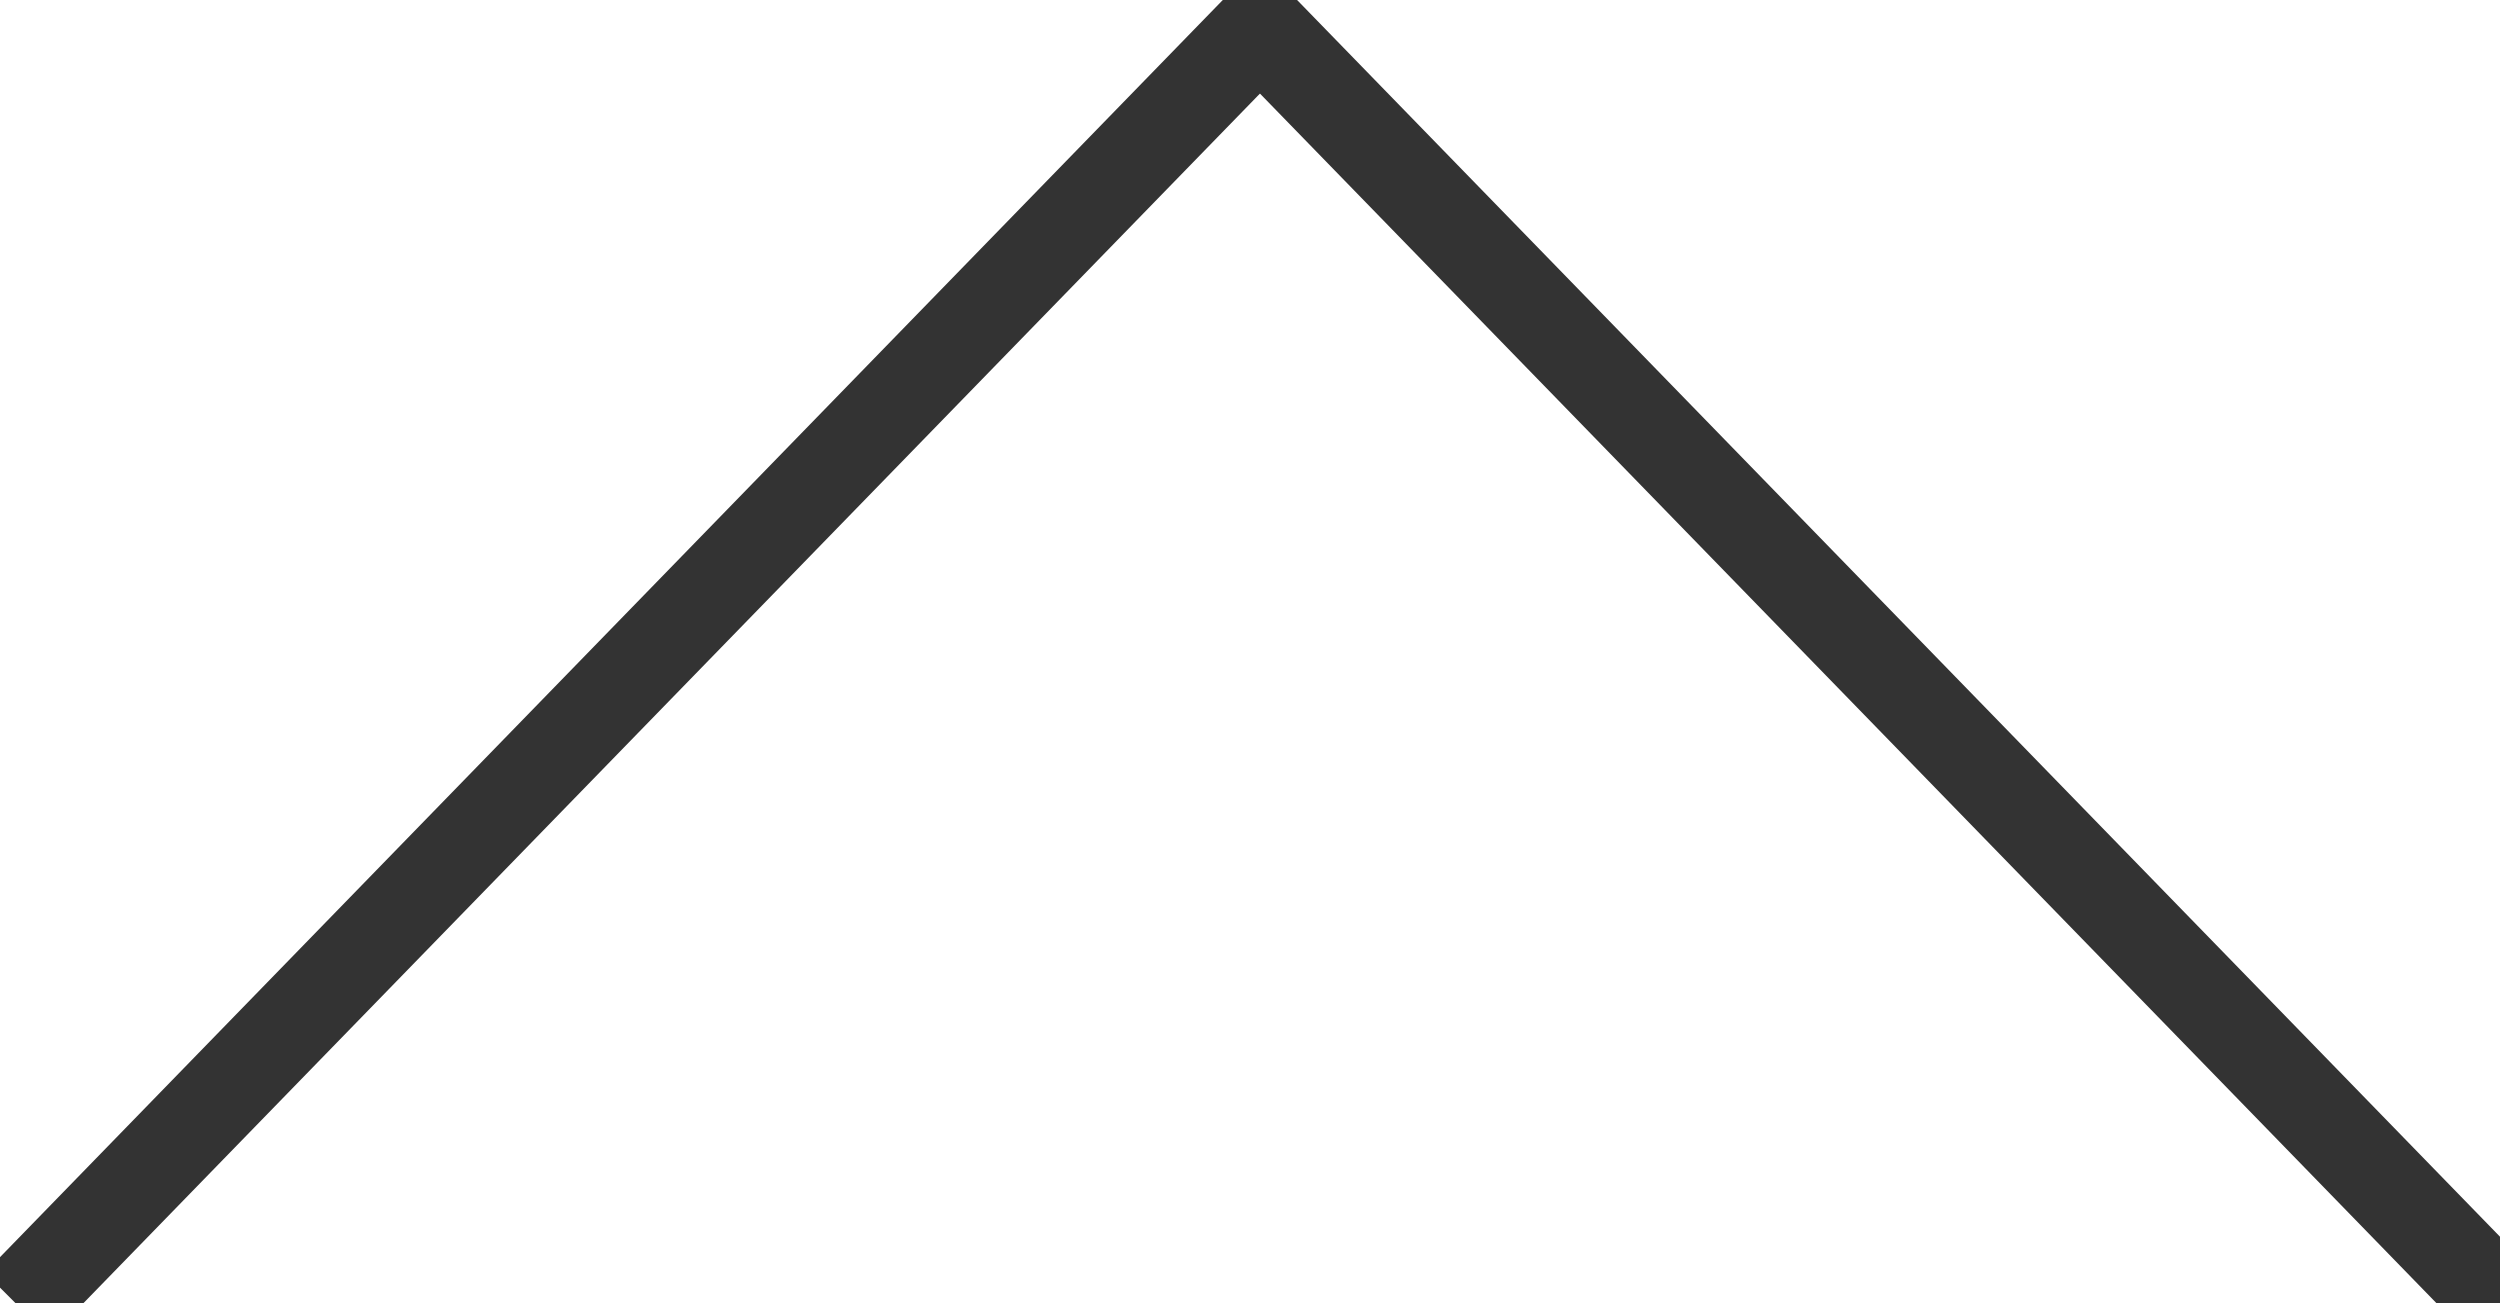
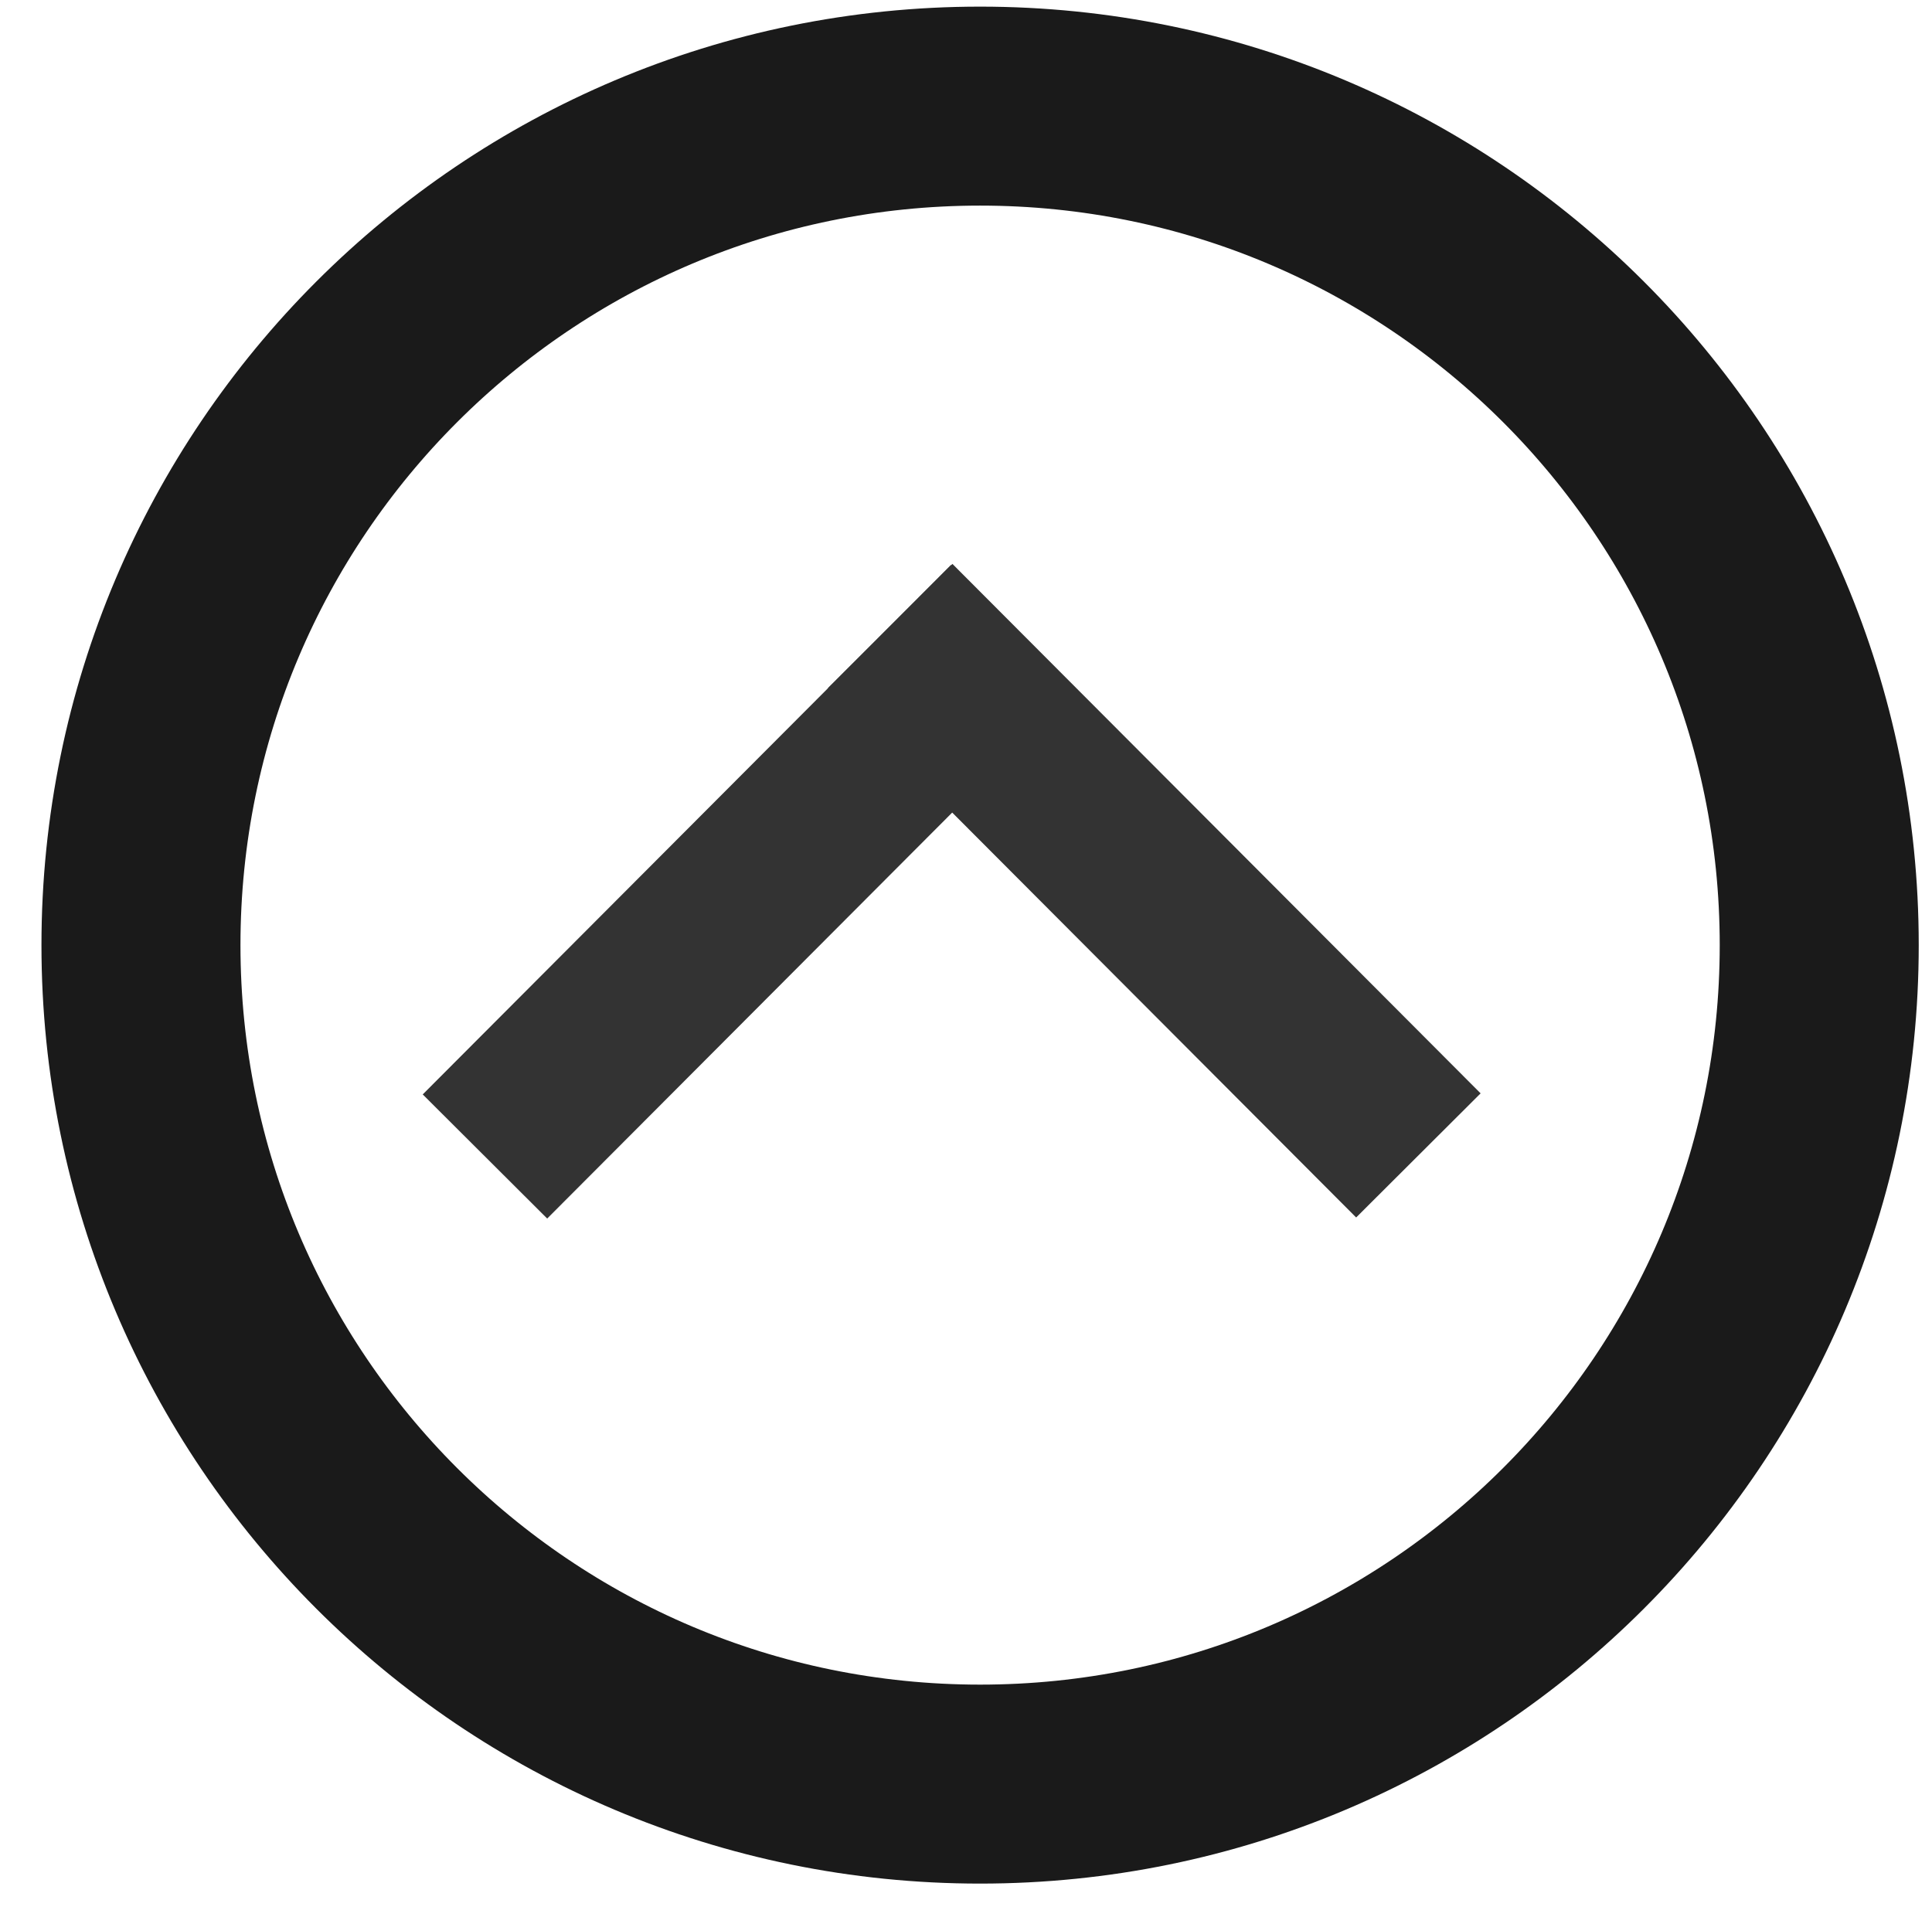
- <svg xmlns="http://www.w3.org/2000/svg" version="1.1" id="Layer_1" x="0px" y="0px" viewBox="0 0 50.3 26.2" enable-background="new 0 0 50.3 26.2" xml:space="preserve">
+ <svg xmlns="http://www.w3.org/2000/svg" class="top" version="1.1" id="Layer_1" x="0px" y="0px" viewBox="0 0 116.5 115.6" enable-background="new 0 0 116.5 115.6" xml:space="preserve">
  <g>
-     <polygon fill="#333333" stroke="#333333" stroke-miterlimit="10" points="24.8,0.6 25.4,0 50.3,25.6 49.7,26.2  " />
-     <polygon fill="#333333" stroke="#333333" stroke-miterlimit="10" points="25.9,0.6 25.3,0 0.4,25.6 1,26.2  " />
+     <rect x="22.6" y="48.5" transform="matrix(0.7062 -0.708 0.708 0.7062 -24.8072 47.7551)" fill="#333333" width="45.1" height="10.6" />
+     <rect x="47.1" y="48.5" transform="matrix(-0.7062 -0.708 0.708 -0.7062 80.7004 141.0239)" fill="#333333" width="45.1" height="10.6" />
+     <circle fill="none" stroke="#1A1A1A" stroke-width="12" stroke-miterlimit="10" cx="59.1" cy="57" r="50.6" />
  </g>
</svg>
